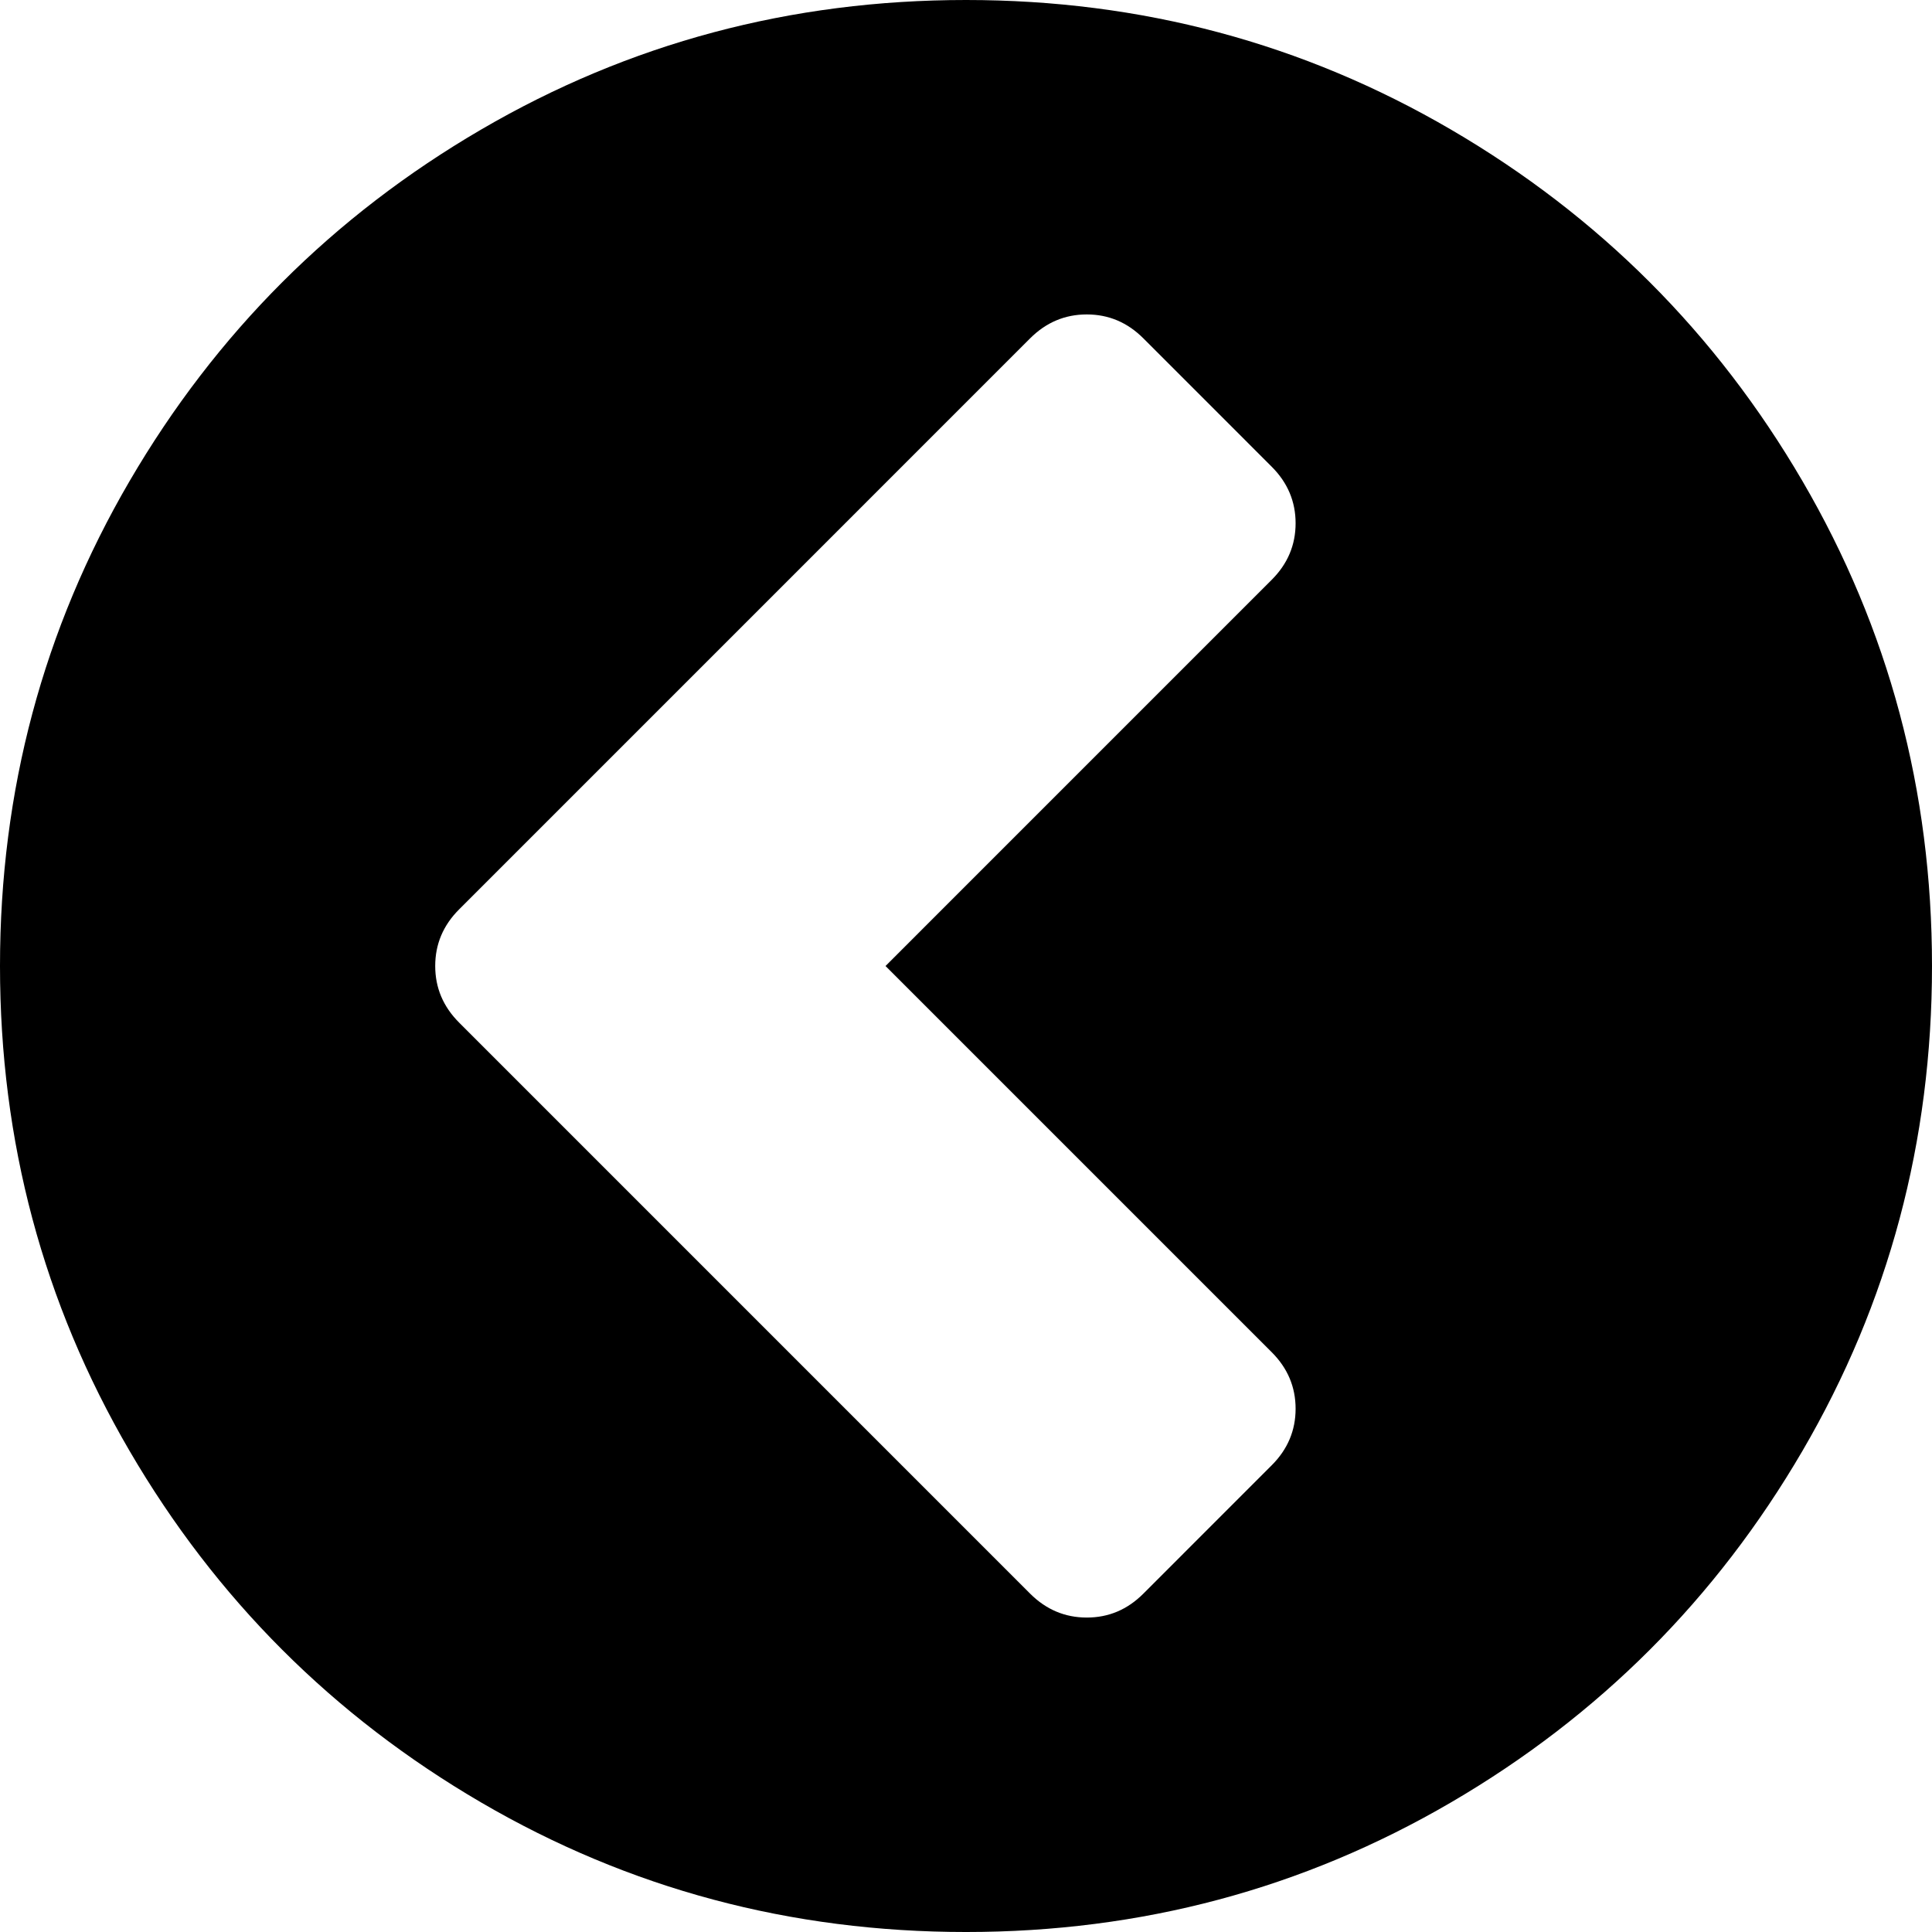
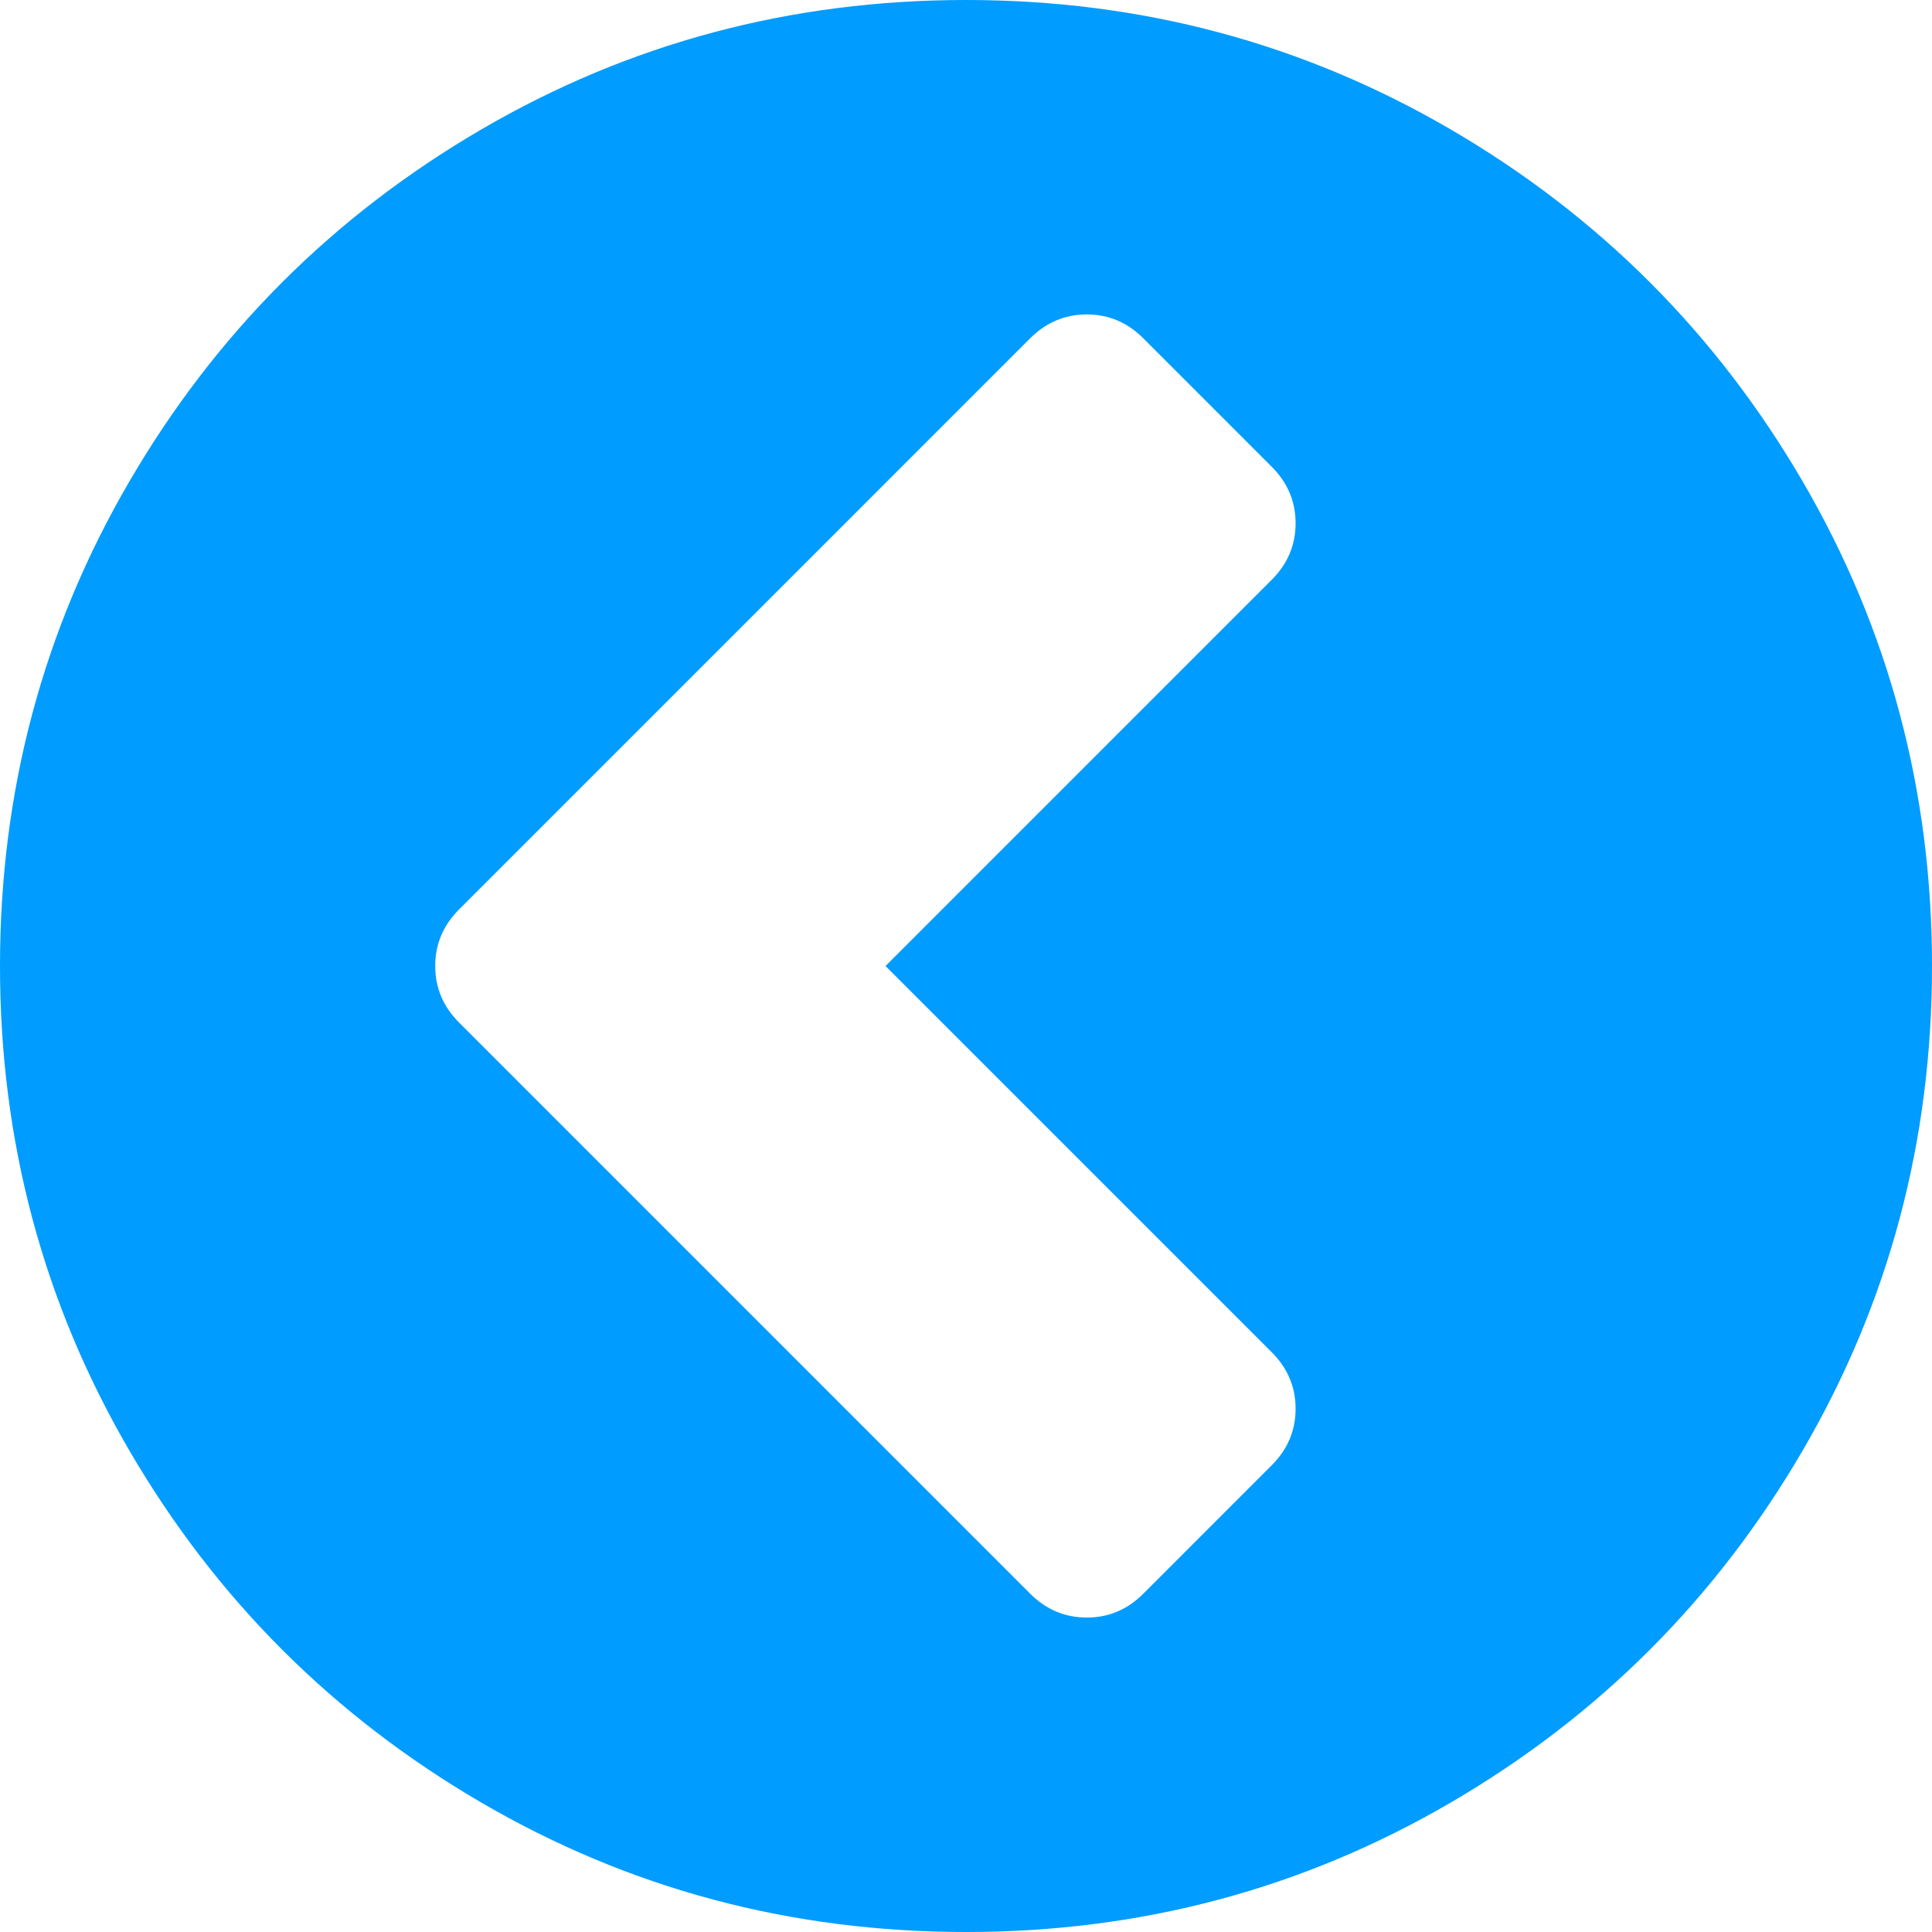
- <svg xmlns="http://www.w3.org/2000/svg" version="1.1" id="Capa_1" x="0px" y="0px" width="438.533px" height="438.533px" viewBox="0 0 438.533 438.533" style="enable-background:new 0 0 438.533 438.533;" xml:space="preserve">
+ <svg xmlns="http://www.w3.org/2000/svg" version="1.1" id="Capa_1" x="0px" y="0px" width="438.533px" height="438.533px" fill="#009cff" viewBox="0 0 438.533 438.533" style="enable-background:new 0 0 438.533 438.533;" xml:space="preserve">
  <g>
-     <path d="M409.133,109.203c-19.608-33.592-46.205-60.189-79.798-79.796C295.736,9.801,259.058,0,219.273,0   c-39.781,0-76.47,9.801-110.063,29.407c-33.595,19.604-60.192,46.201-79.8,79.796C9.801,142.8,0,179.489,0,219.267   c0,39.78,9.804,76.463,29.407,110.062c19.607,33.592,46.204,60.189,79.799,79.798c33.597,19.605,70.283,29.407,110.063,29.407   s76.47-9.802,110.065-29.407c33.593-19.602,60.189-46.206,79.795-79.798c19.603-33.596,29.403-70.284,29.403-110.062   C438.533,179.485,428.732,142.795,409.133,109.203z M288.646,306.913c3.621,3.614,5.435,7.901,5.435,12.847   c0,4.948-1.813,9.236-5.435,12.847l-29.126,29.13c-3.61,3.617-7.891,5.428-12.84,5.421c-4.951,0-9.232-1.811-12.854-5.421   L104.21,232.111c-3.617-3.62-5.424-7.898-5.424-12.848c0-4.949,1.807-9.233,5.424-12.847L233.826,76.795   c3.621-3.615,7.902-5.424,12.854-5.424c4.949,0,9.229,1.809,12.84,5.424l29.126,29.13c3.621,3.615,5.435,7.898,5.435,12.847   c0,4.946-1.813,9.233-5.435,12.845l-87.646,87.65L288.646,306.913z" />
+     <path d="M409.133,109.203c-19.608-33.592-46.205-60.189-79.798-79.796C295.736,9.801,259.058,0,219.273,0   c-39.781,0-76.47,9.801-110.063,29.407c-33.595,19.604-60.192,46.201-79.8,79.796C9.801,142.8,0,179.489,0,219.267   c0,39.78,9.804,76.463,29.407,110.062c19.607,33.592,46.204,60.189,79.799,79.798c33.597,19.605,70.283,29.407,110.063,29.407   s76.47-9.802,110.065-29.407c33.593-19.602,60.189-46.206,79.795-79.798c19.603-33.596,29.403-70.284,29.403-110.062   C438.533,179.485,428.732,142.795,409.133,109.203z M288.646,306.913c3.621,3.614,5.435,7.901,5.435,12.847   c0,4.948-1.813,9.236-5.435,12.847l-29.126,29.13c-3.61,3.617-7.891,5.428-12.84,5.421c-4.951,0-9.232-1.811-12.854-5.421   L104.21,232.111c-3.617-3.62-5.424-7.898-5.424-12.848c0-4.949,1.807-9.233,5.424-12.847L233.826,76.795   c3.621-3.615,7.902-5.424,12.854-5.424c4.949,0,9.229,1.809,12.84,5.424l29.126,29.13c3.621,3.615,5.435,7.898,5.435,12.847   c0,4.946-1.813,9.233-5.435,12.845l-87.646,87.65L288.646,306.913z" fill="#009cff" />
  </g>
  <g>
</g>
  <g>
</g>
  <g>
</g>
  <g>
</g>
  <g>
</g>
  <g>
</g>
  <g>
</g>
  <g>
</g>
  <g>
</g>
  <g>
</g>
  <g>
</g>
  <g>
</g>
  <g>
</g>
  <g>
</g>
  <g>
</g>
</svg>
